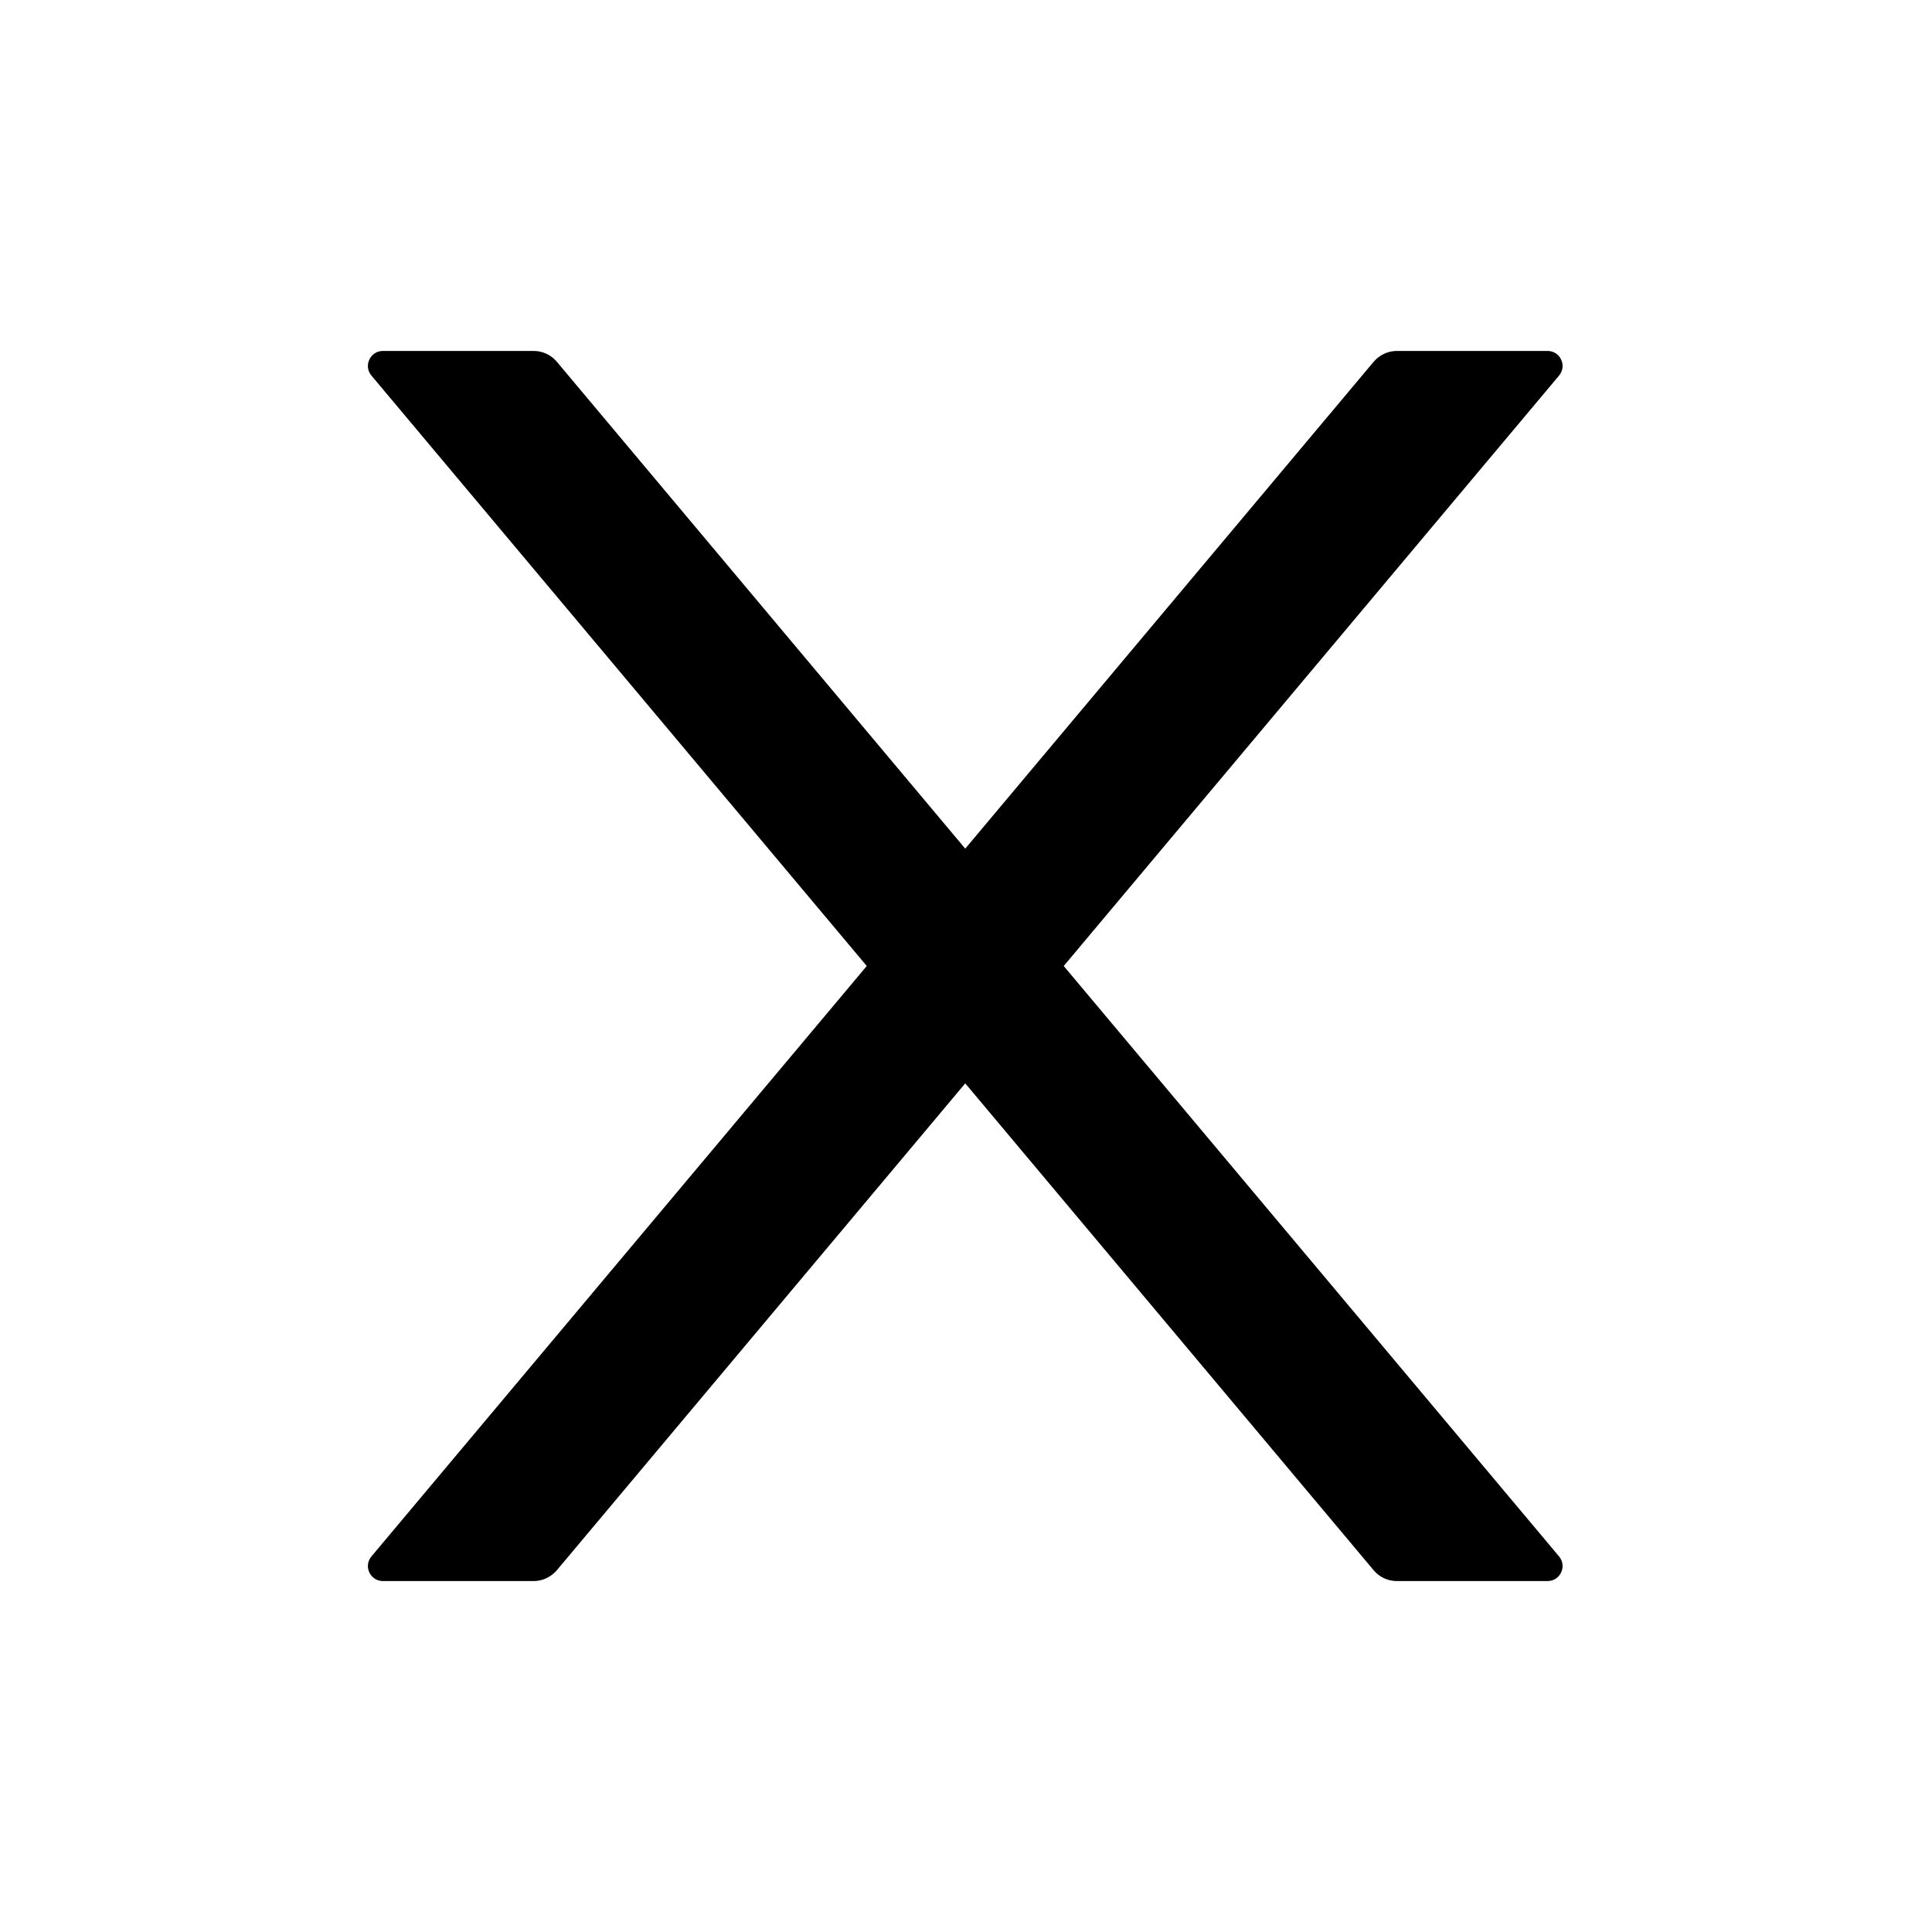
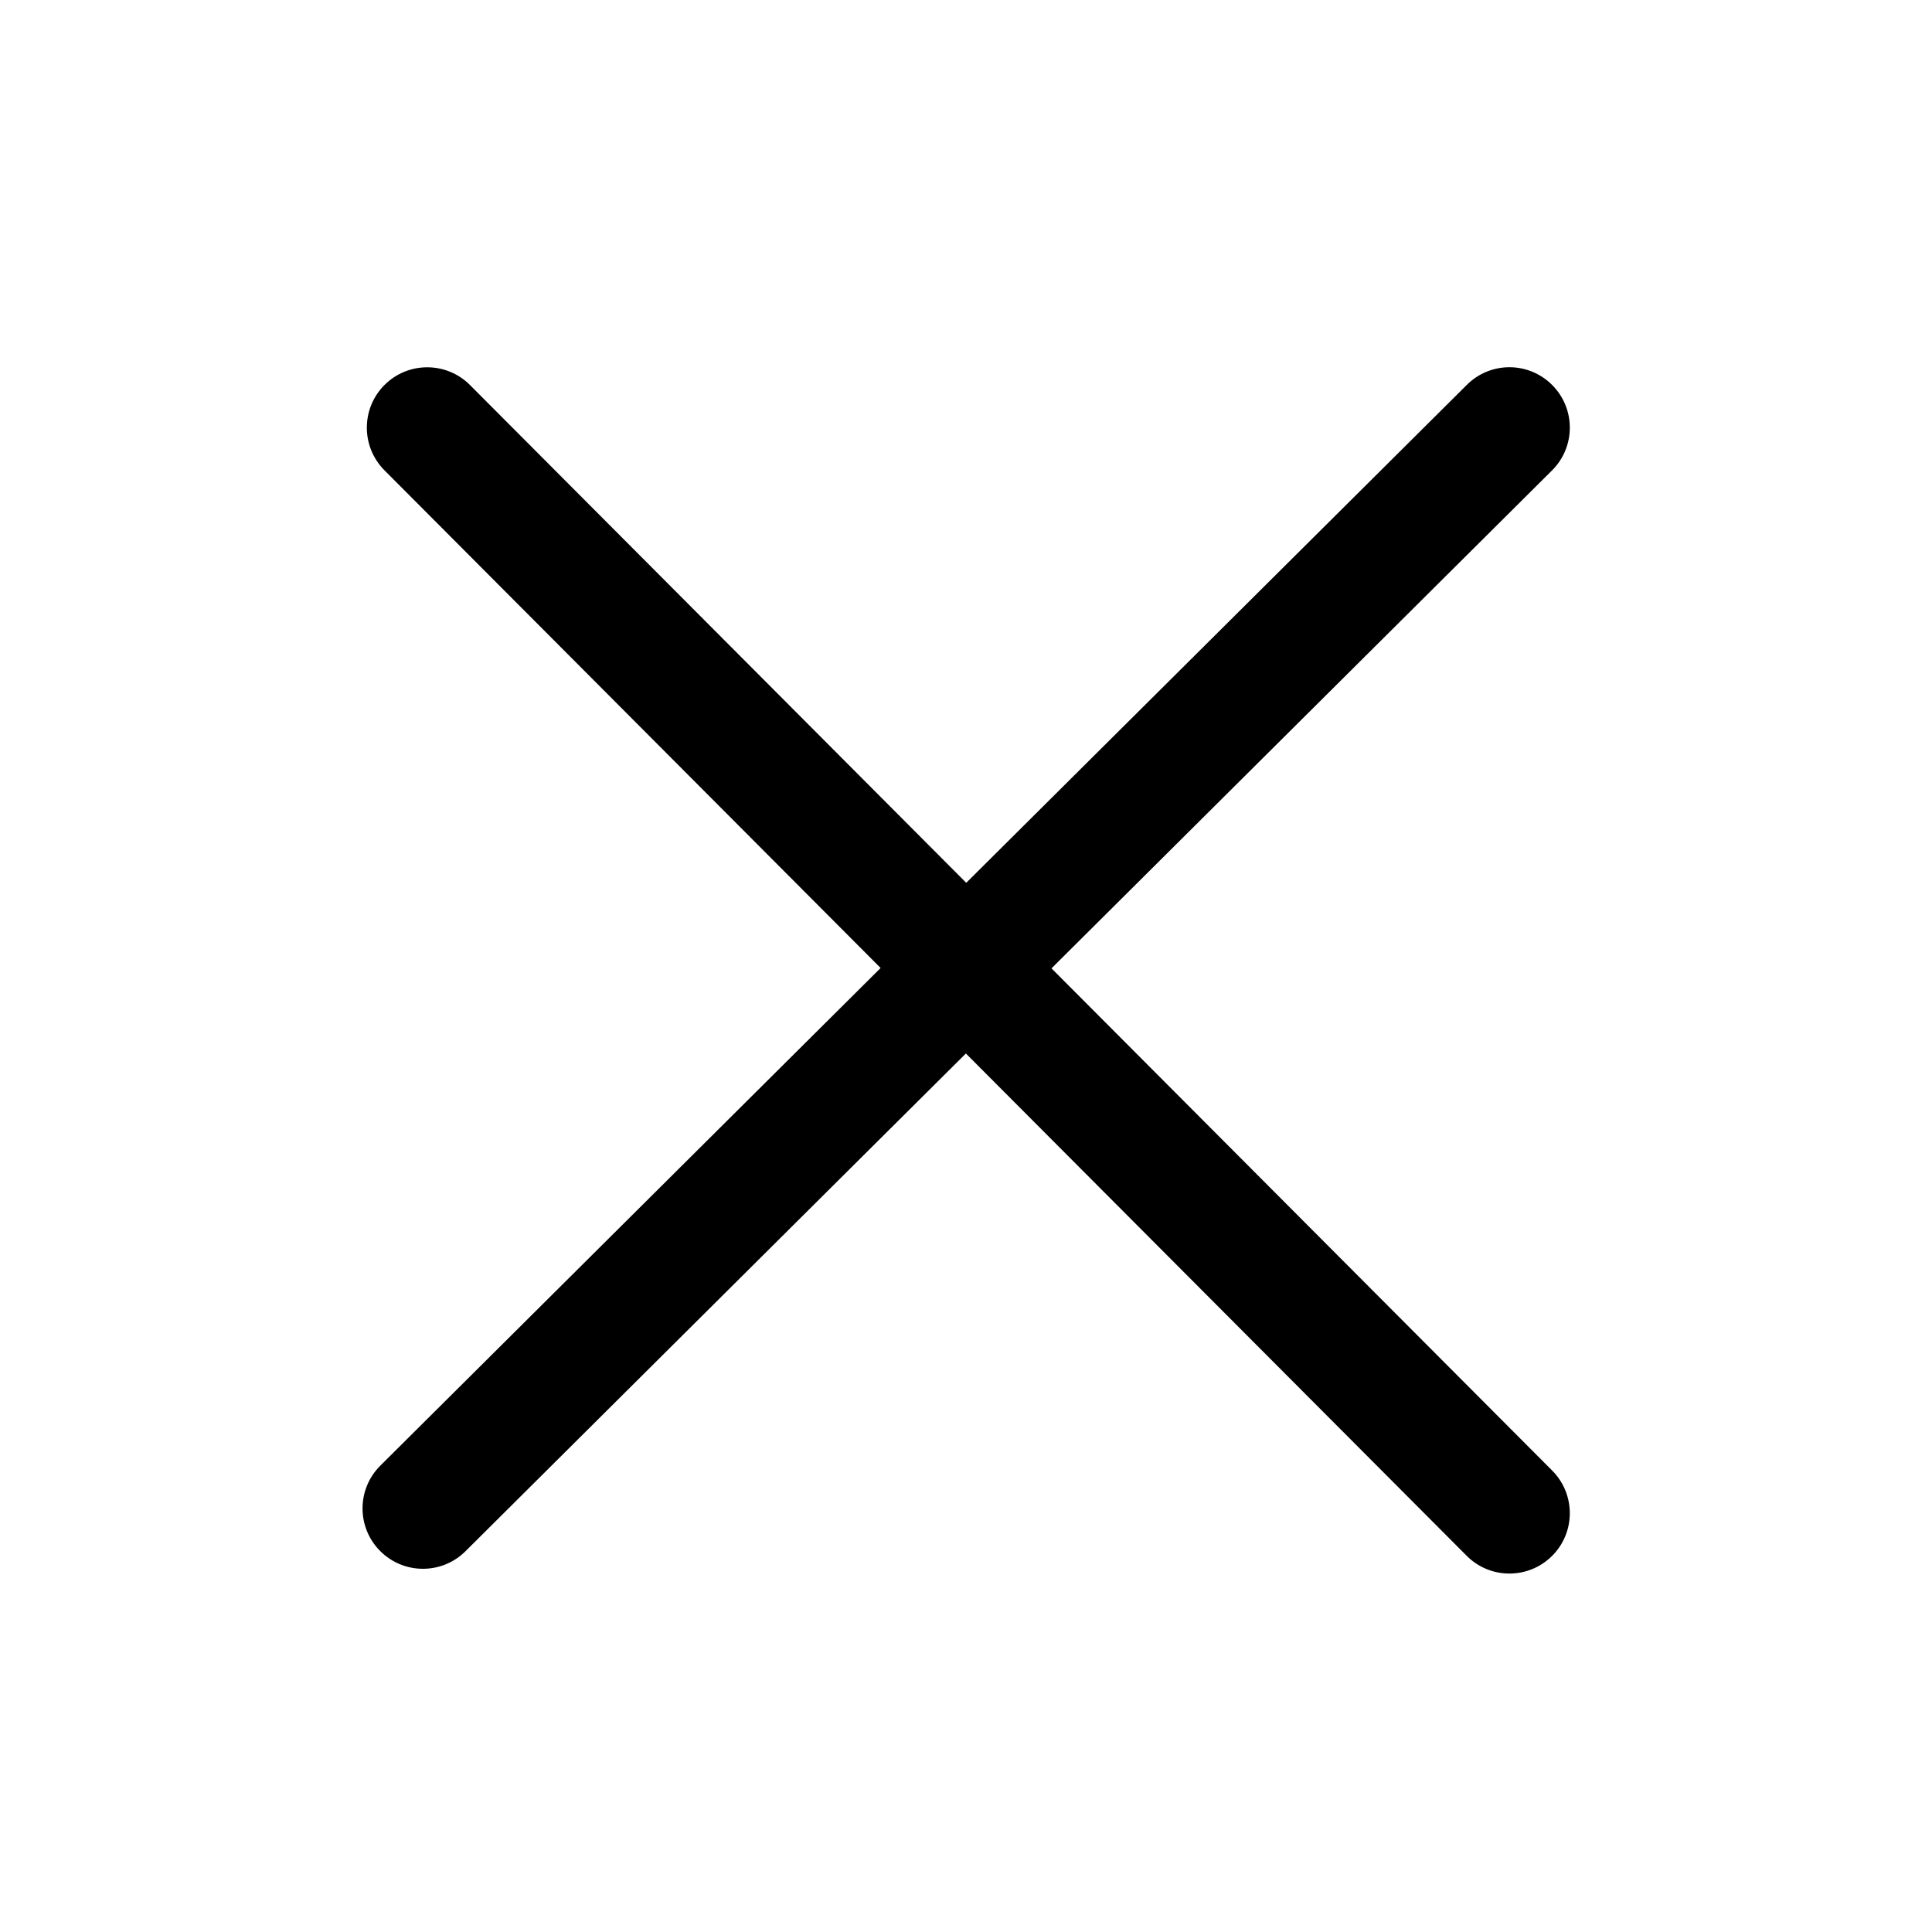
- <svg xmlns="http://www.w3.org/2000/svg" t="1538881252910" class="icon" style="" viewBox="0 0 1024 1024" version="1.1" p-id="6003" width="62" height="62">
+ <svg xmlns="http://www.w3.org/2000/svg" t="1538899030662" class="icon" style="" viewBox="0 0 1024 1024" version="1.1" p-id="2012" width="62" height="62">
  <defs>
    <style type="text/css" />
  </defs>
-   <path d="M563.8 512l262.5-312.9c4.4-5.2 0.7-13.1-6.1-13.1h-79.8c-4.7 0-9.2 2.1-12.3 5.7L511.6 449.8 295.1 191.7c-3-3.6-7.5-5.7-12.3-5.7H203c-6.8 0-10.5 7.9-6.1 13.1L459.4 512 196.9 824.9c-4.4 5.2-0.7 13.1 6.1 13.1h79.8c4.7 0 9.2-2.1 12.3-5.7l216.5-258.1 216.5 258.1c3 3.6 7.5 5.7 12.3 5.7h79.8c6.8 0 10.5-7.9 6.1-13.1L563.8 512z" p-id="6004" />
+   <path d="M557.312 513.249l265.28-263.904c12.544-12.48 12.607-32.704 0.127-45.248-12.513-12.576-32.704-12.607-45.248-0.127L512.127 467.904 249.088 204.064c-12.447-12.48-32.704-12.544-45.248-0.064-12.513 12.48-12.544 32.735-0.064 45.281l262.975 263.775-265.151 263.744c-12.544 12.48-12.607 32.704-0.127 45.248 6.239 6.272 14.463 9.44 22.688 9.44 8.161 0 16.32-3.103 22.56-9.311l265.217-263.808 265.44 266.24c6.239 6.272 14.432 9.408 22.657 9.408 8.192 0 16.352-3.136 22.591-9.344 12.513-12.48 12.544-32.704 0.064-45.248L557.312 513.249z" p-id="2013" />
</svg>
